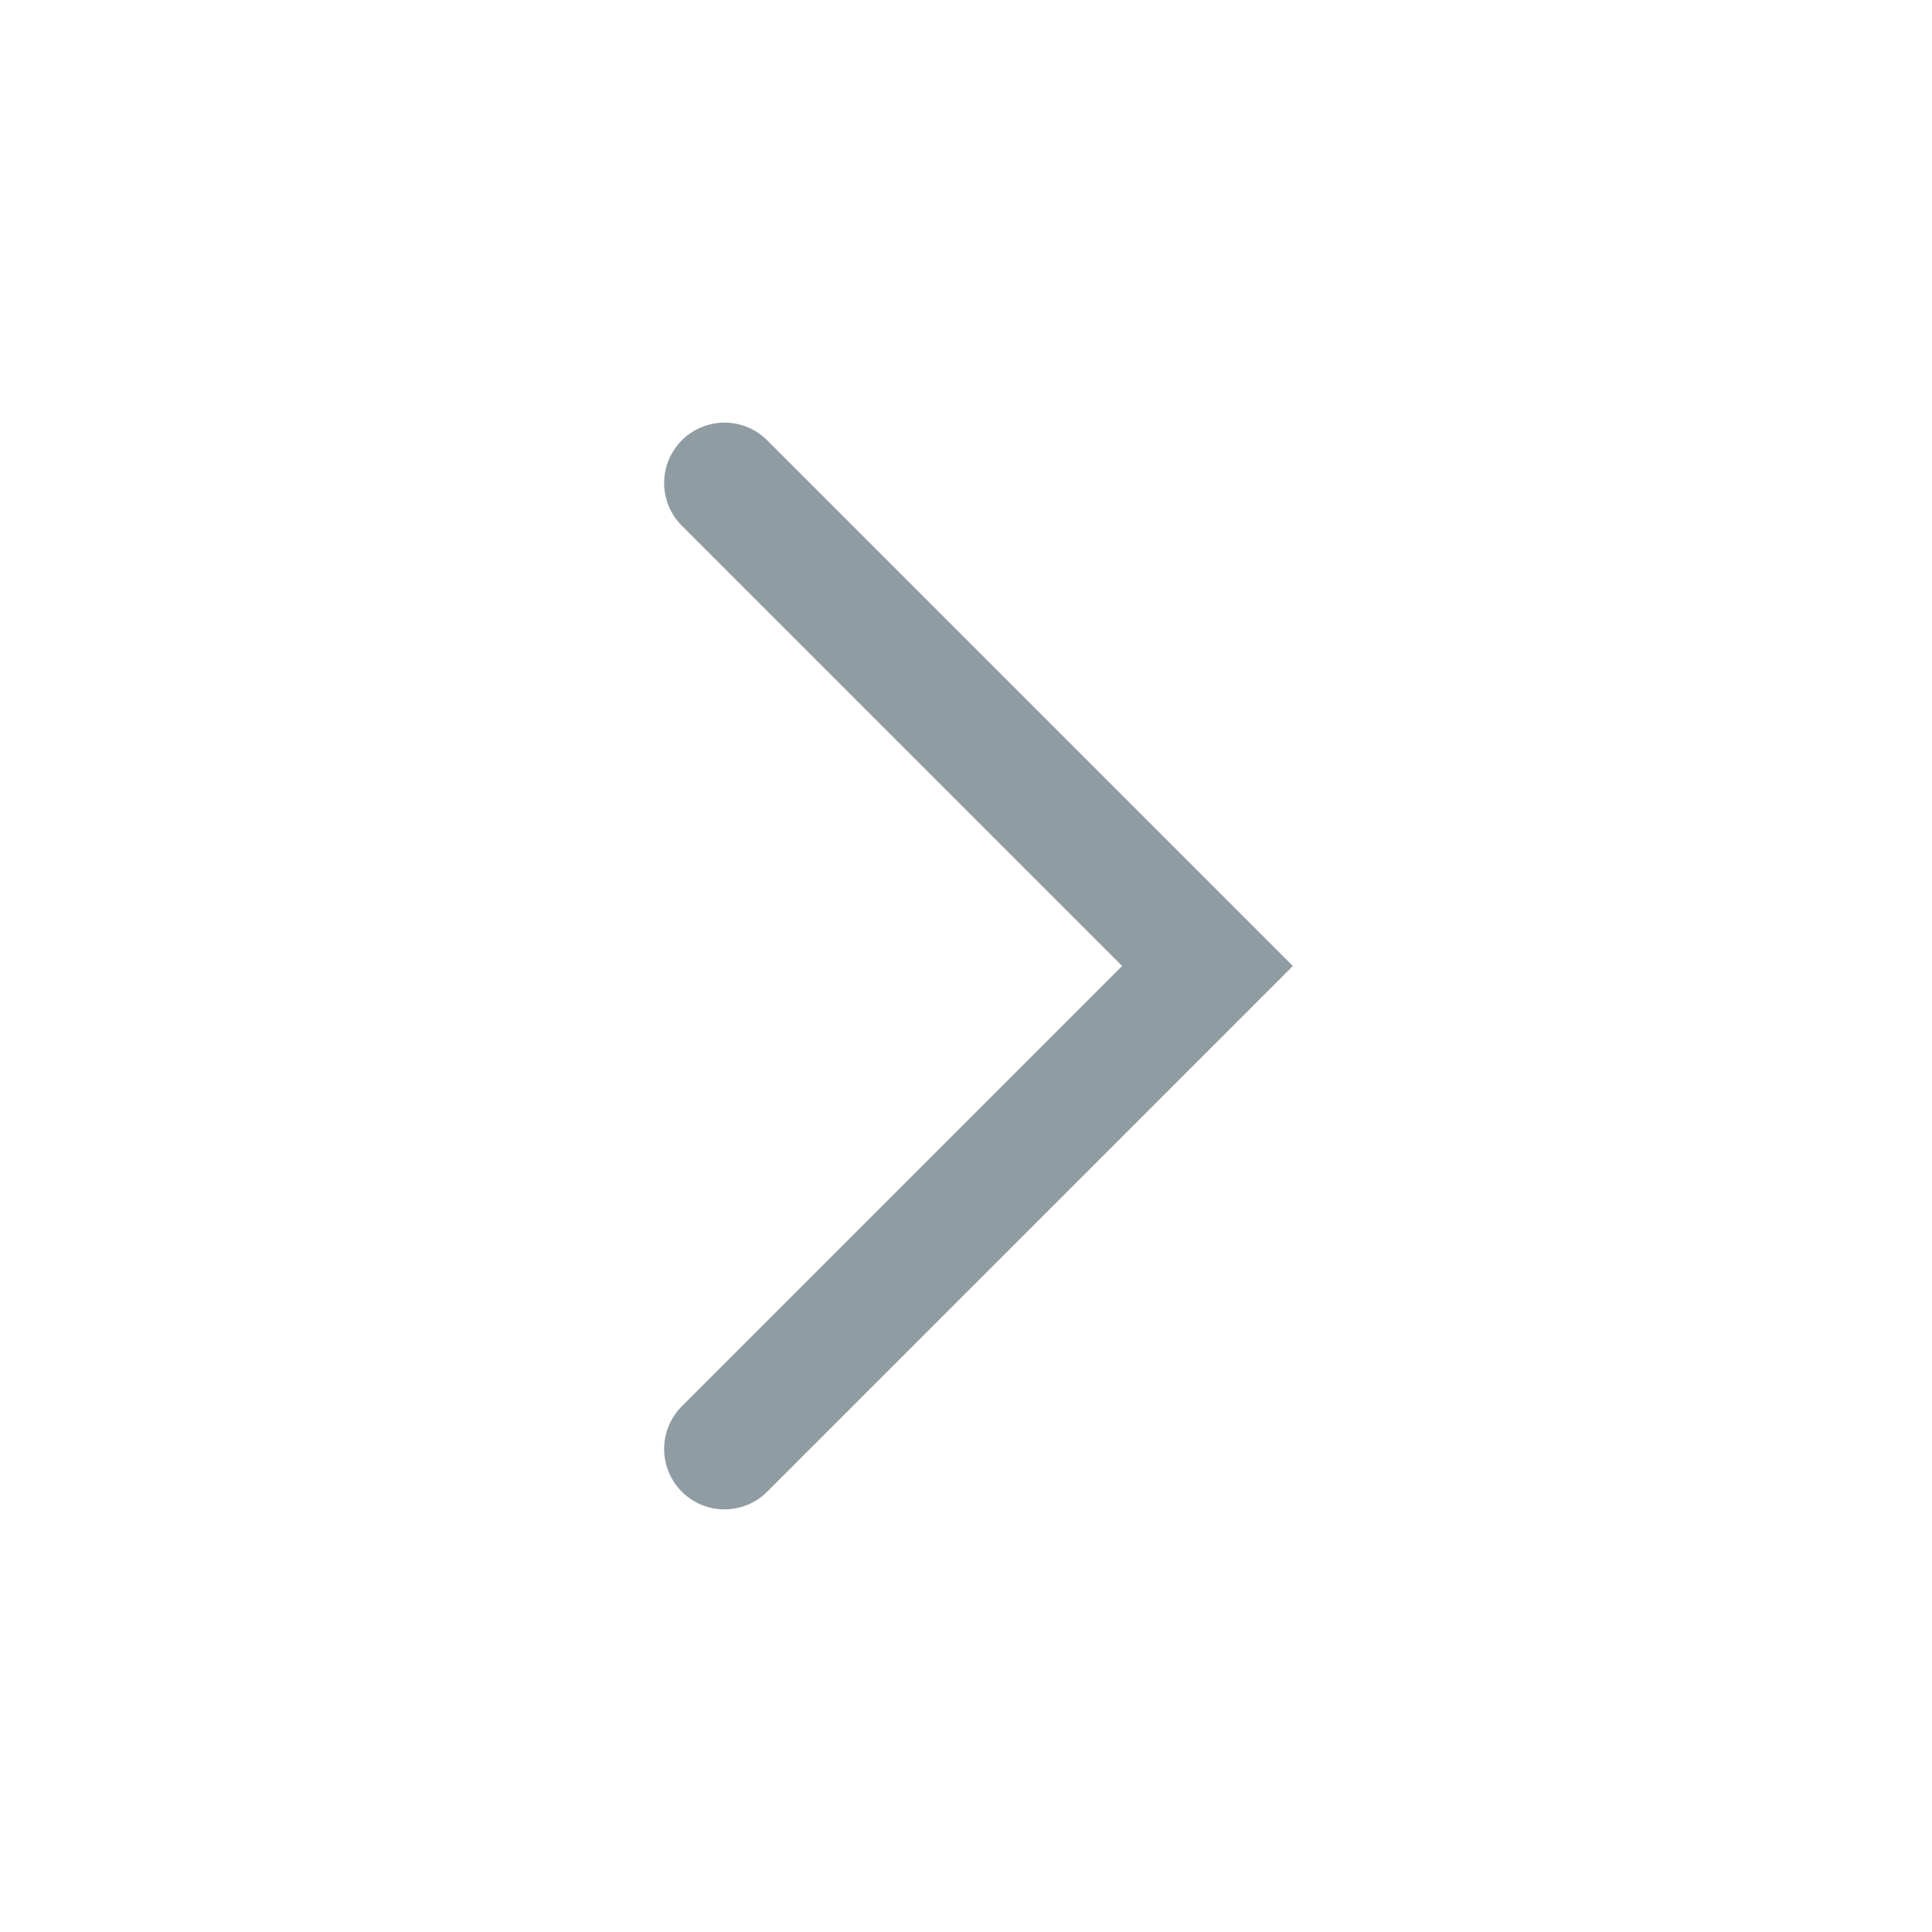
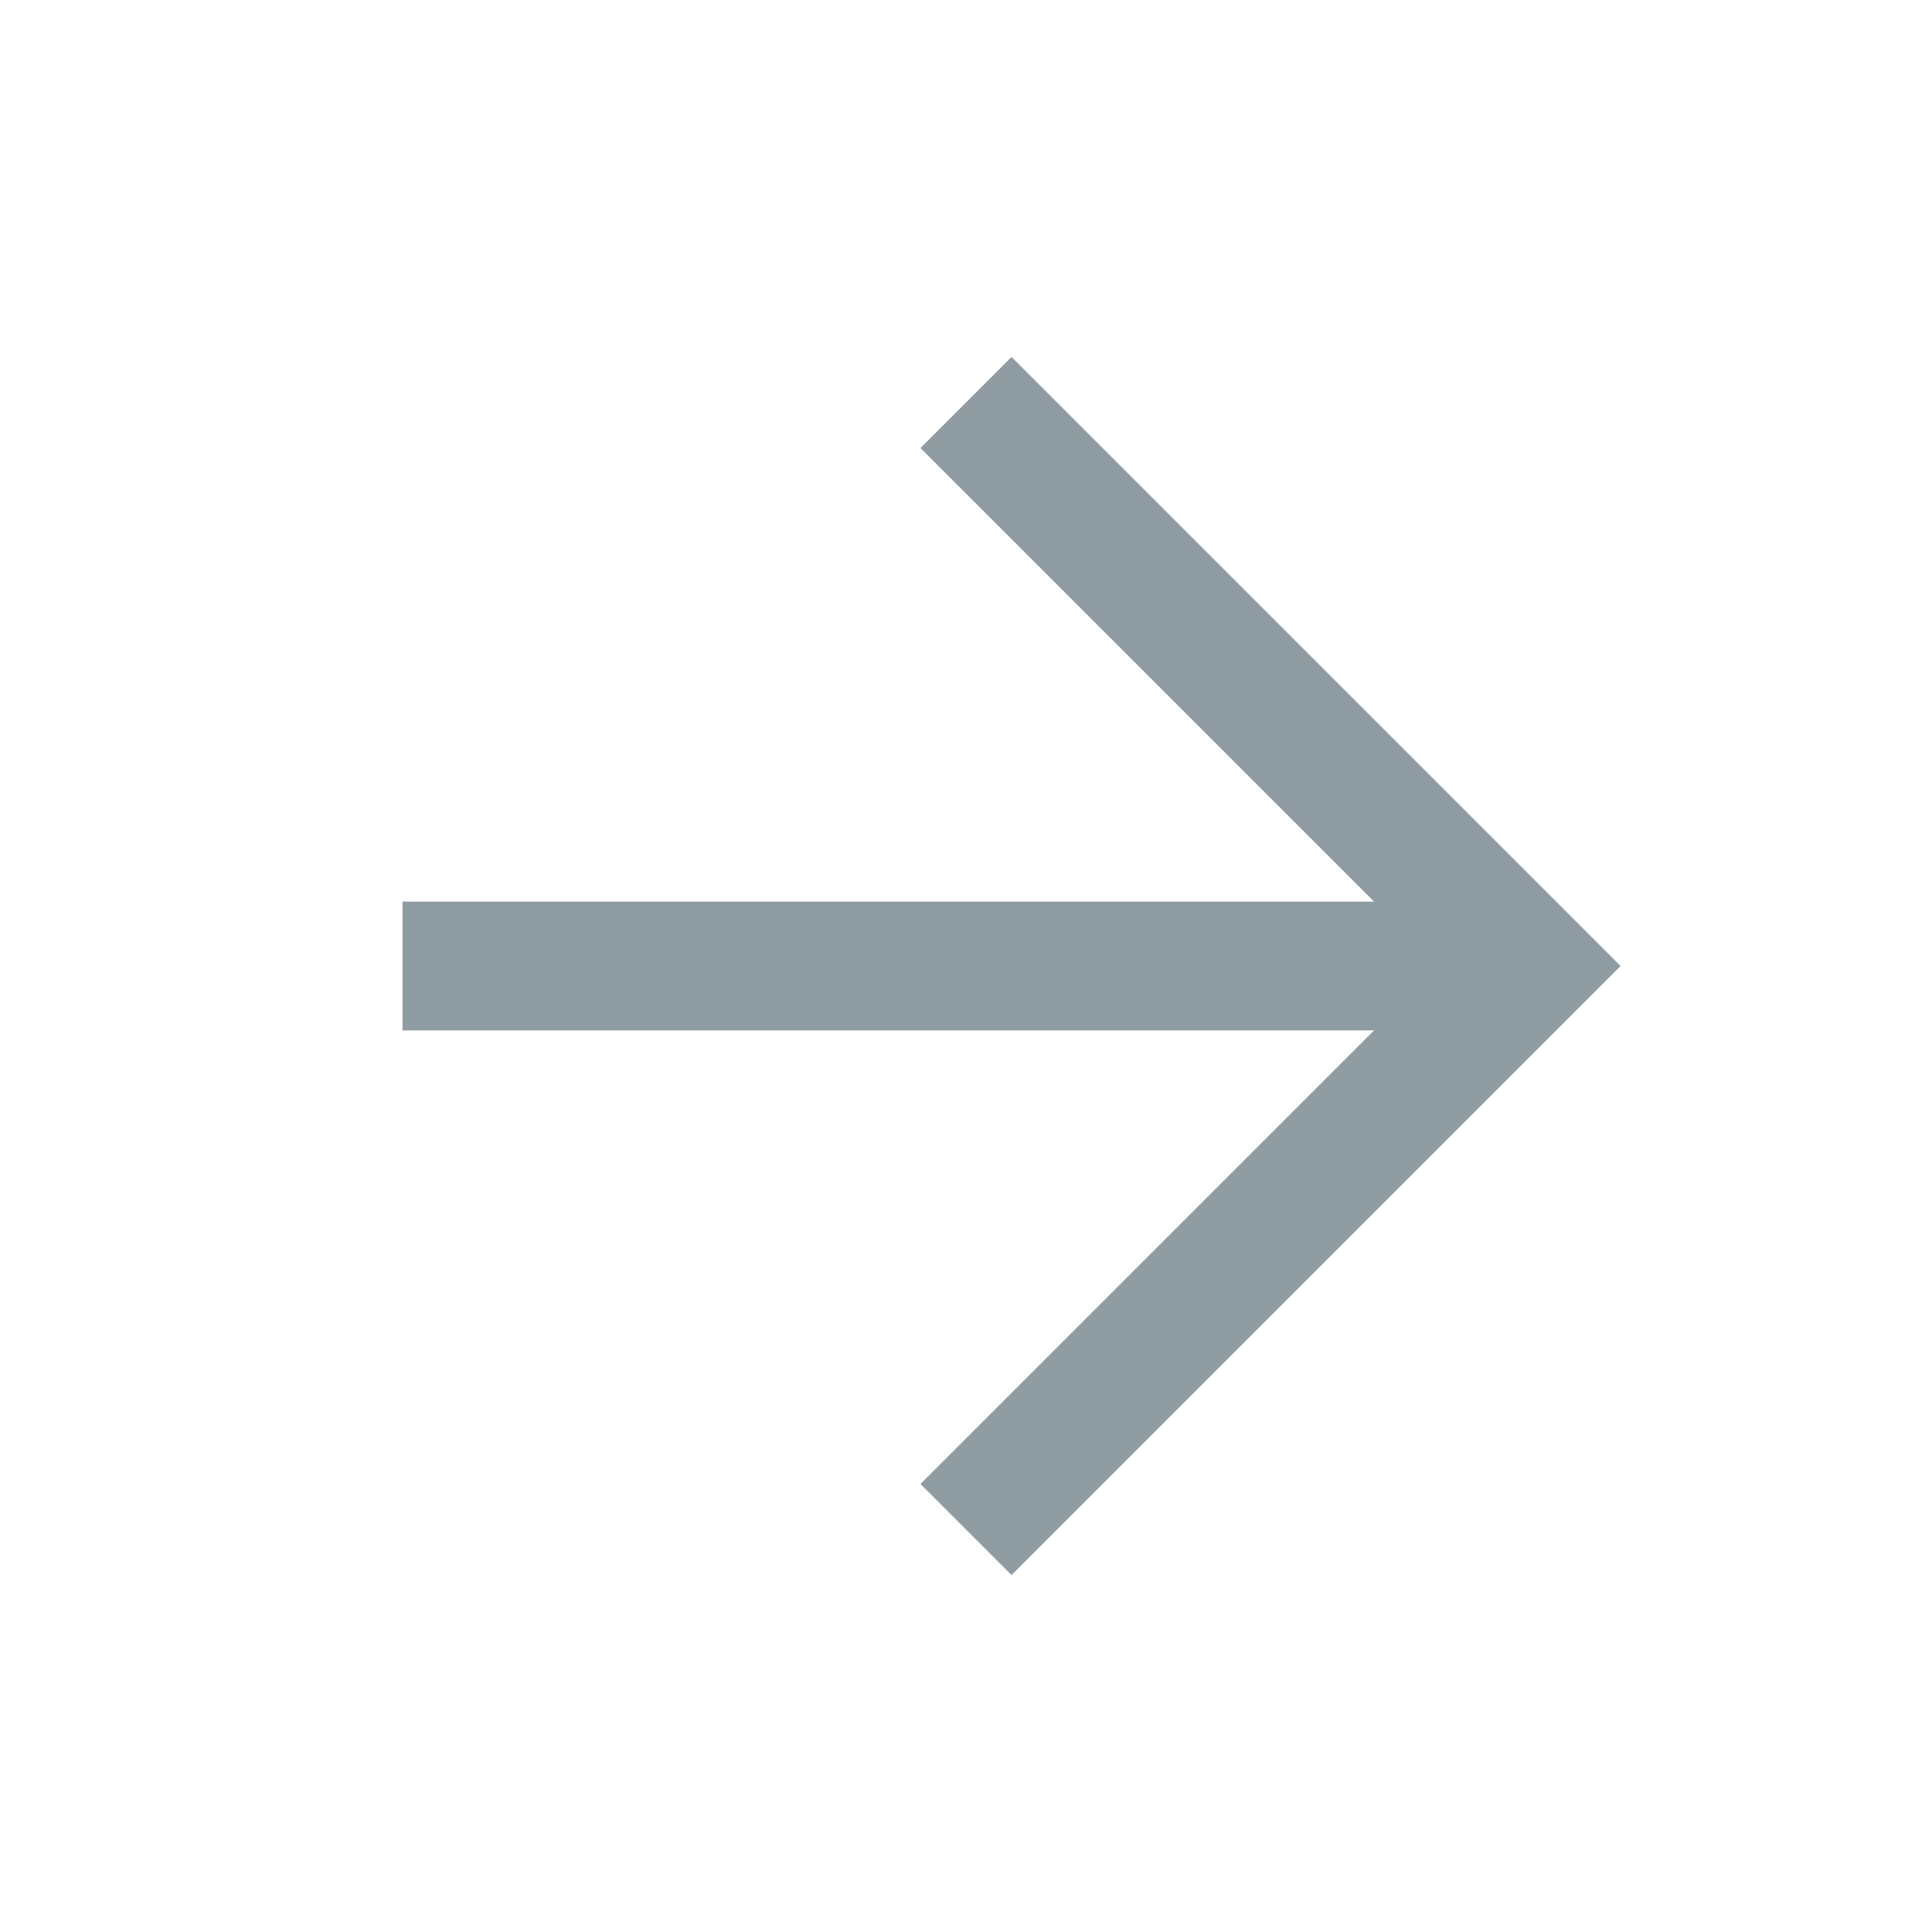
- <svg xmlns="http://www.w3.org/2000/svg" width="16" height="16" fill="none">
-   <g class="fills">
-     <rect rx="0" ry="0" width="16" height="16" class="frame-background" />
-   </g>
-   <g class="frame-children">
-     <path d="m6 12 4-4-4-4" class="fills" />
-     <g class="strokes">
-       <path d="m6 12 4-4-4-4" style="fill: none; stroke-width: 1; stroke: rgb(143, 157, 163); stroke-opacity: 1; stroke-linecap: round;" class="stroke-shape" />
-     </g>
-   </g>
+ <svg xmlns="http://www.w3.org/2000/svg" viewBox="0 0 15 15" fill="none">
+   <path d="M3.125 7.5h8.75" style="       fill: none;       stroke-width: 1;       stroke: rgb(143, 157, 163);       stroke-opacity: 1;     " class="stroke-shape" />
+   <path d="M7.5 3.125 11.875 7.5 7.5 11.875" style="       fill: none;       stroke-width: 1;       stroke: rgb(143, 157, 163);       stroke-opacity: 1;     " class="stroke-shape" />
</svg>
